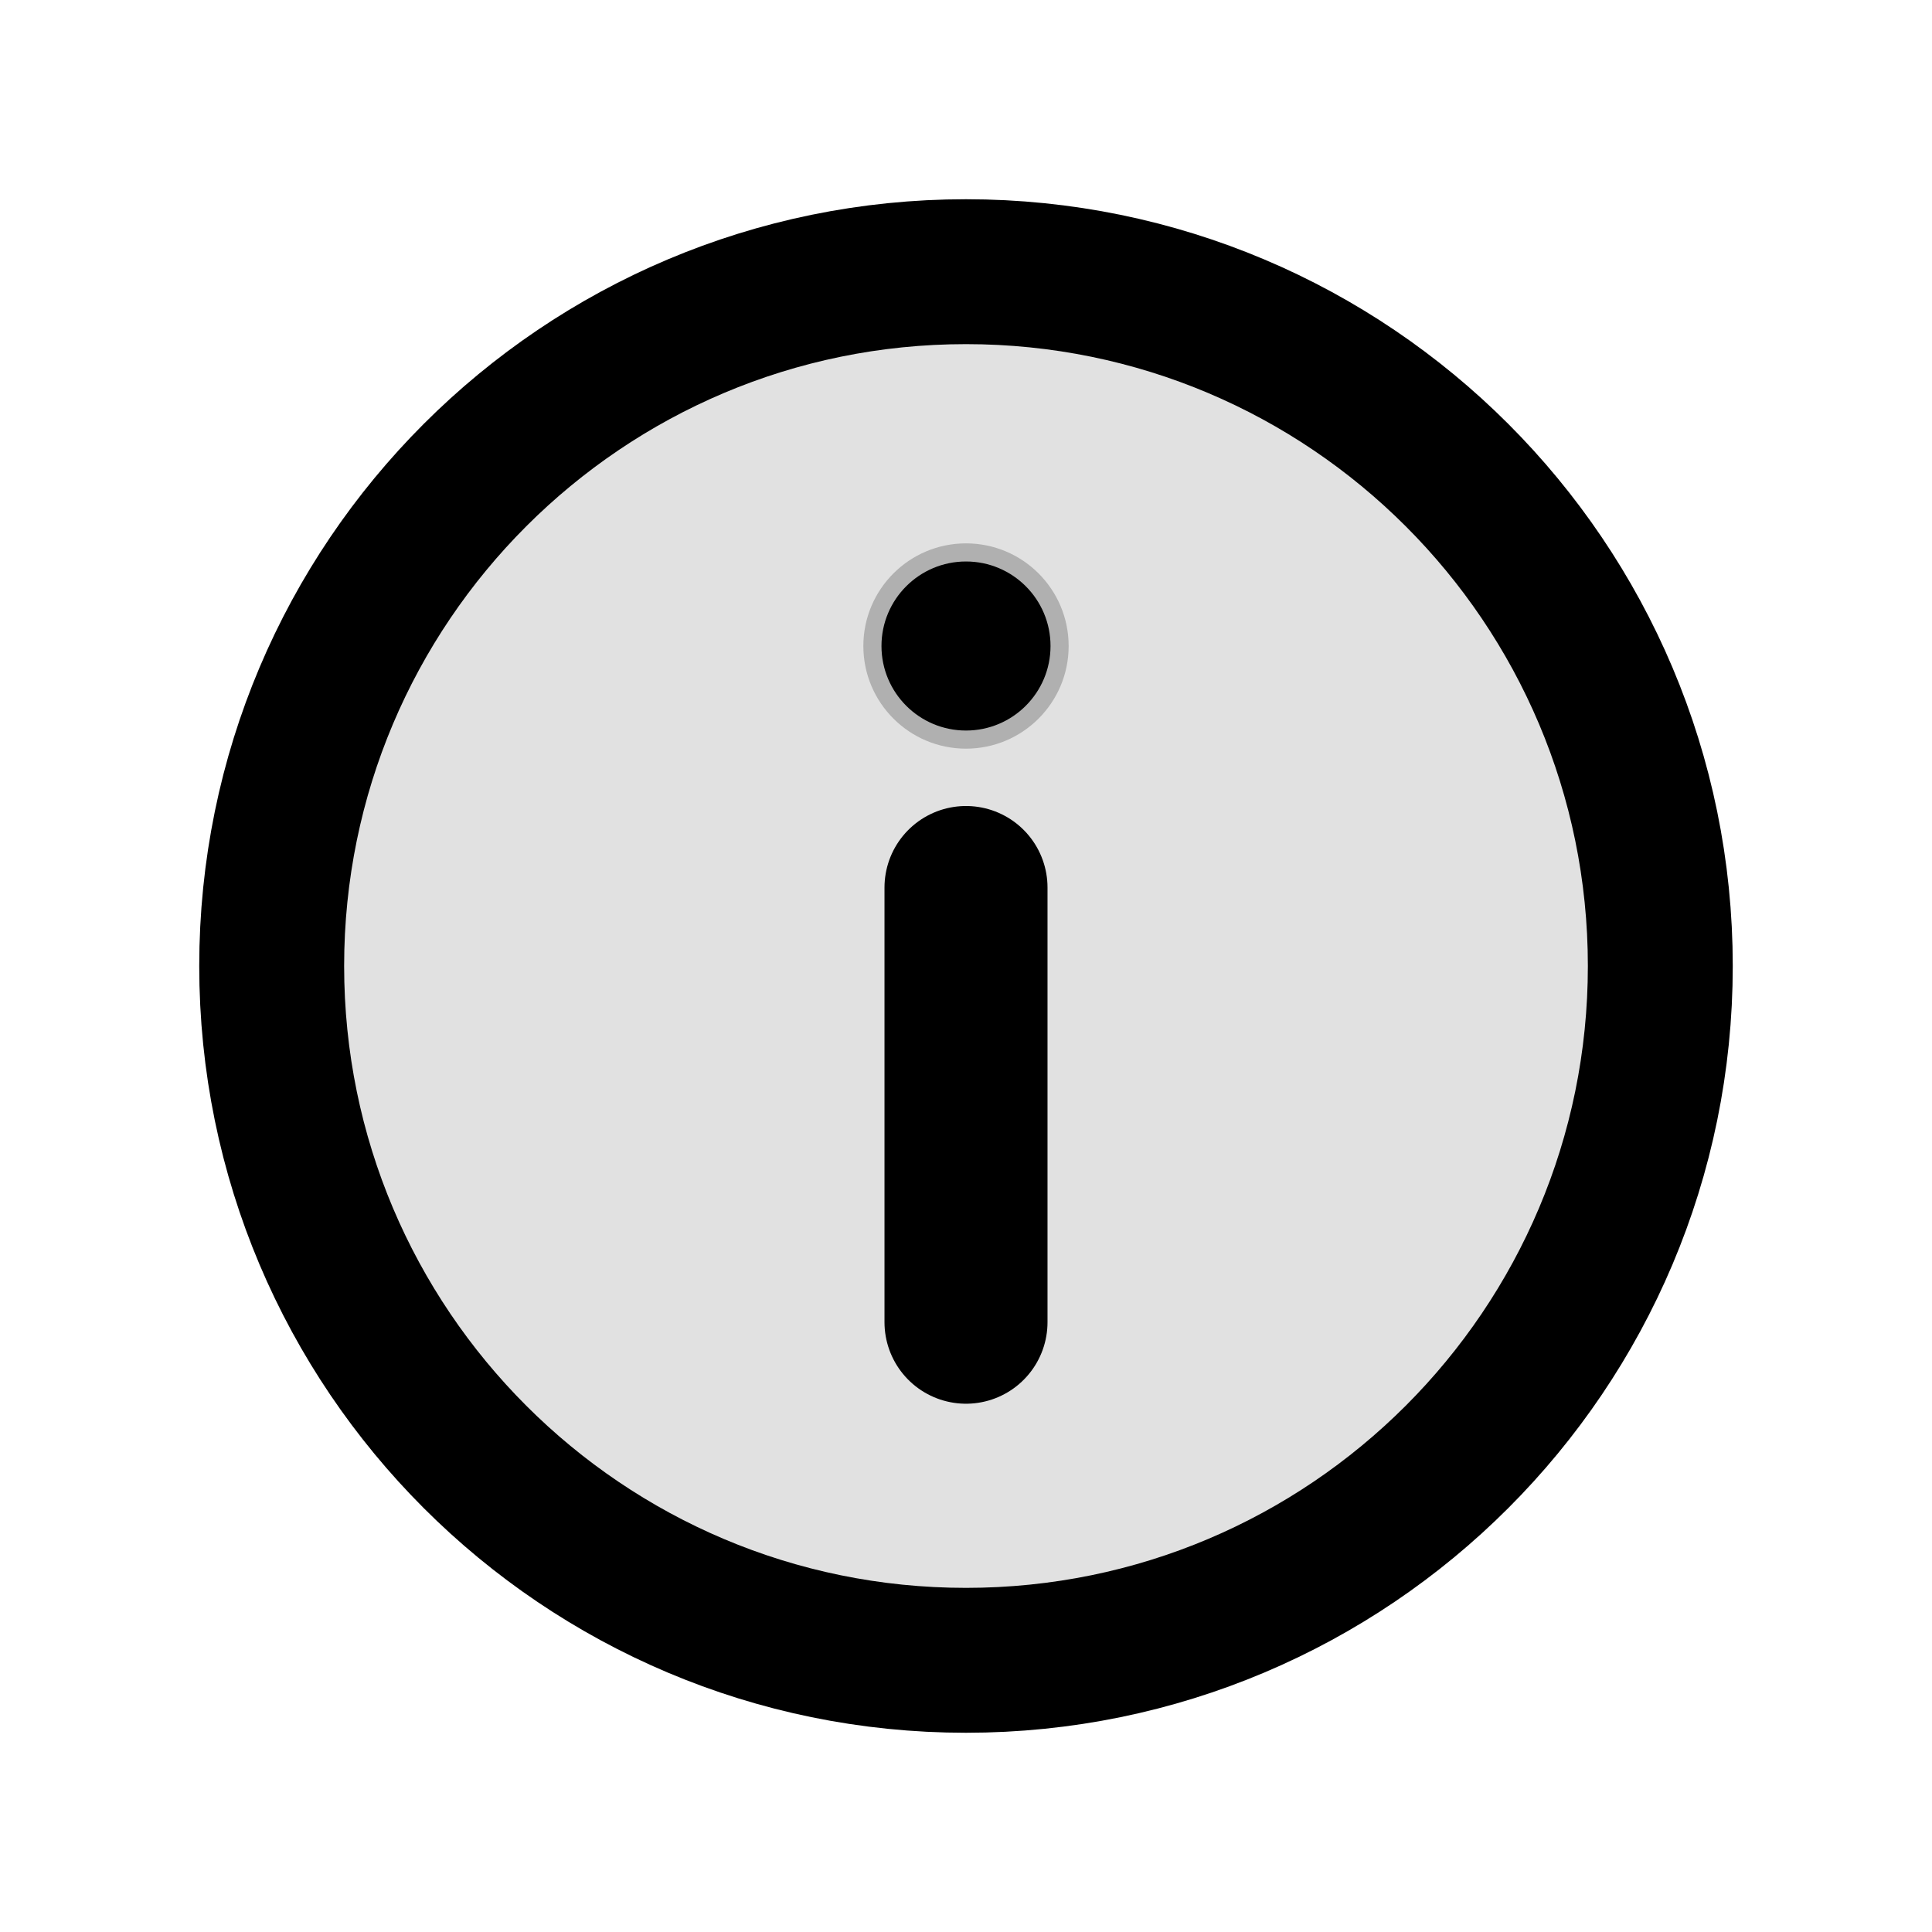
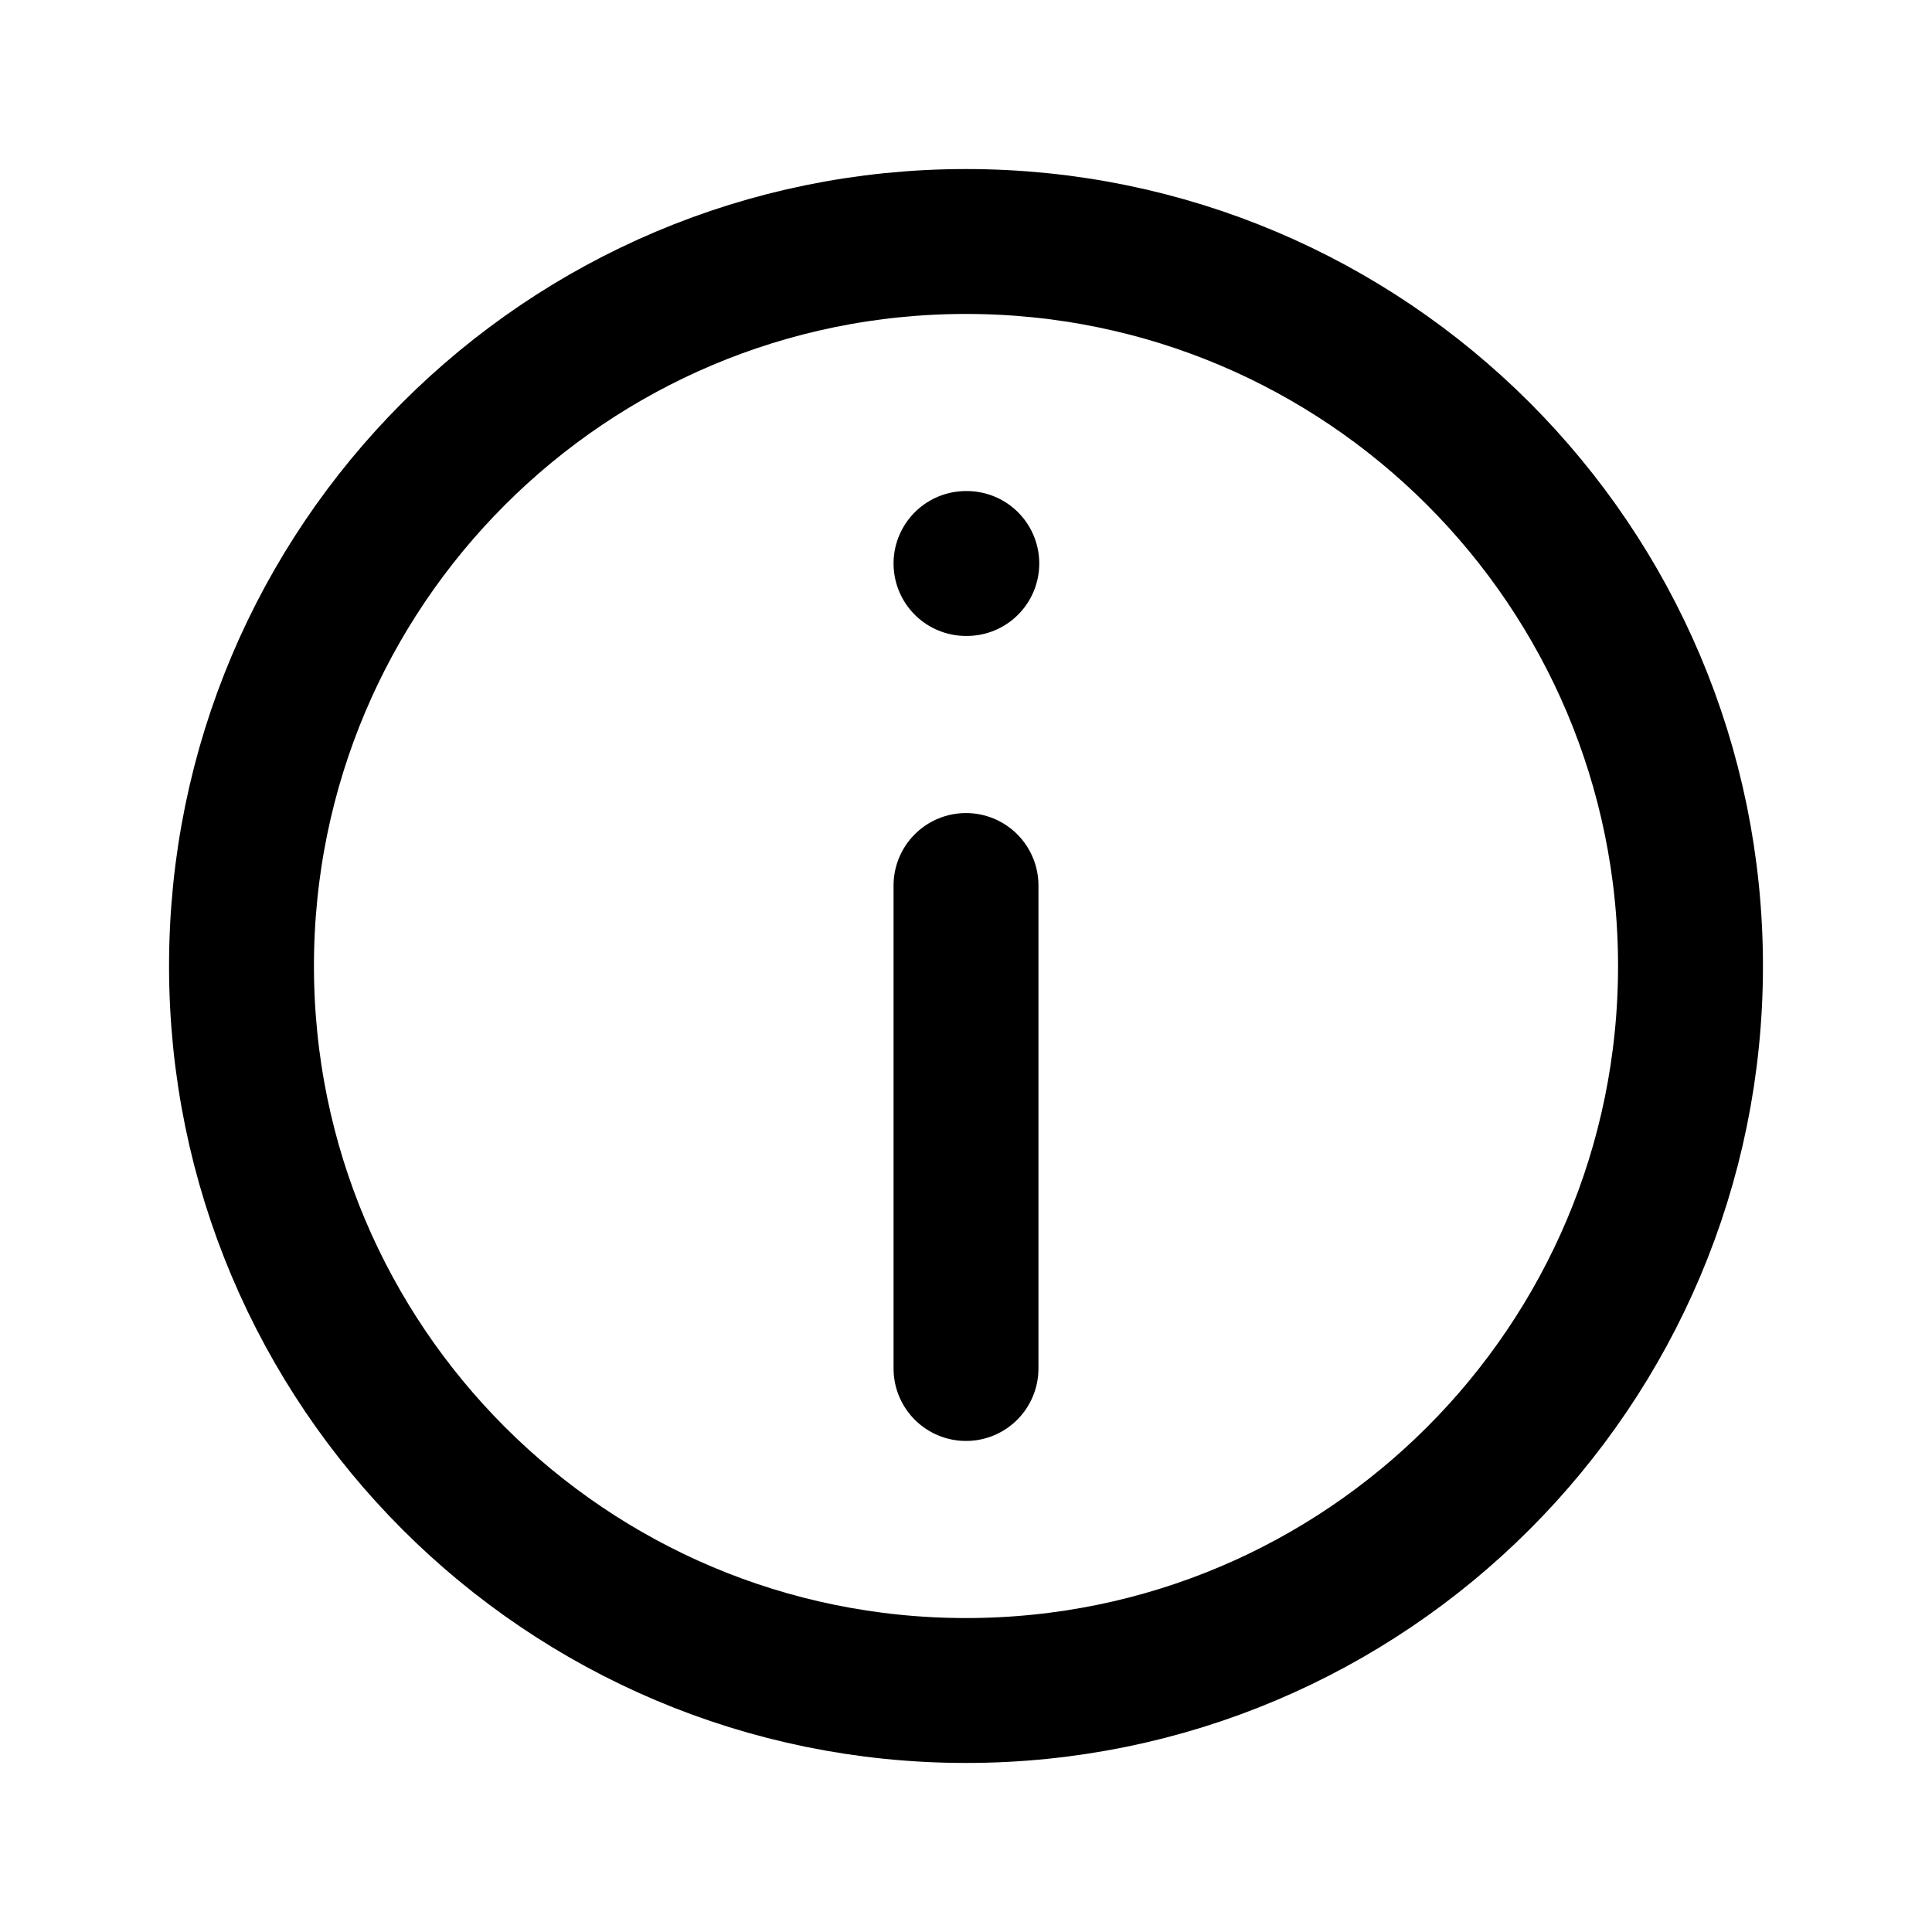
- <svg xmlns="http://www.w3.org/2000/svg" viewBox="0 0 16 16" fill="none">
-   <circle cx="8" cy="8" r="5.75" fill="currentColor" opacity="0.12" />
-   <circle cx="8" cy="8" r="5.75" stroke="currentColor" stroke-width="1.2" />
-   <circle cx="8" cy="5.35" r="0.85" fill="currentColor" opacity="0.22" />
-   <circle cx="8" cy="5.35" r="0.7" fill="currentColor" />
-   <path d="M8 7.35v3.6" stroke="currentColor" stroke-width="1.35" stroke-linecap="round" />
+ <svg xmlns="http://www.w3.org/2000/svg" viewBox="0 0 24 24" fill="none" stroke="currentColor" stroke-width="1.8" stroke-linecap="round" stroke-linejoin="round">
+   <circle cx="12" cy="12" r="9" />
+   <path d="M12 11v6M12 7h.01" />
</svg>
